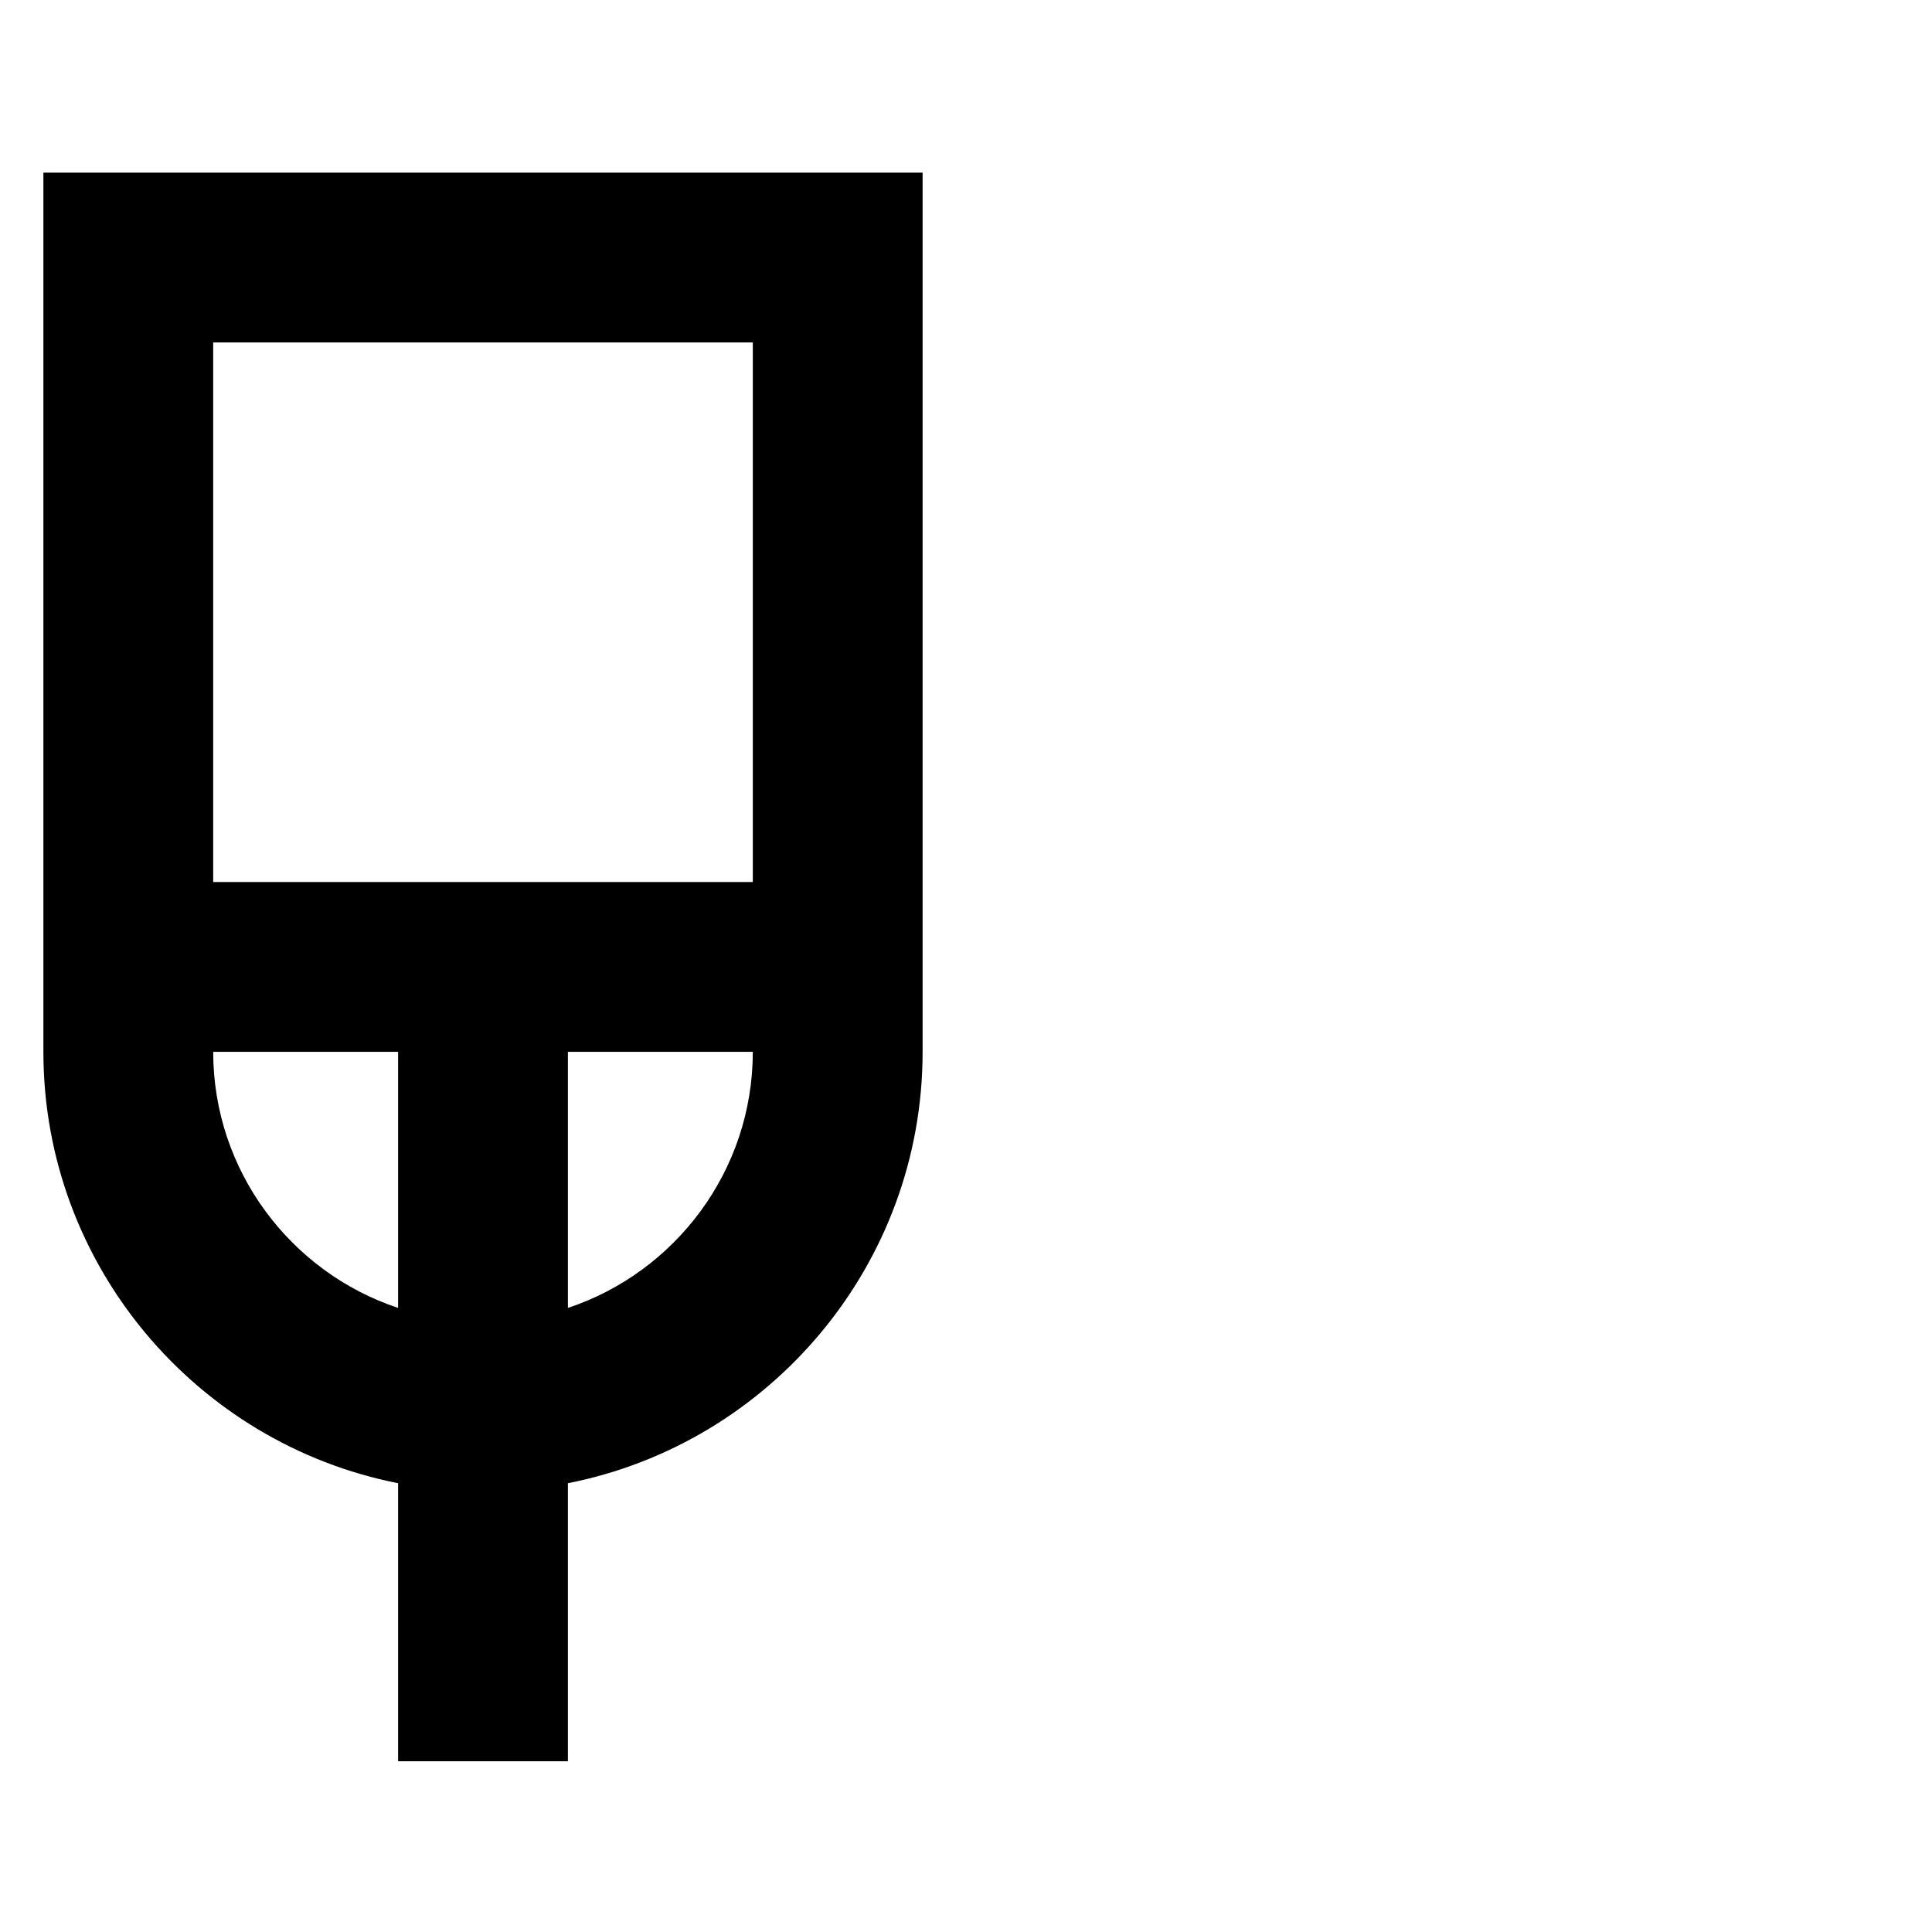
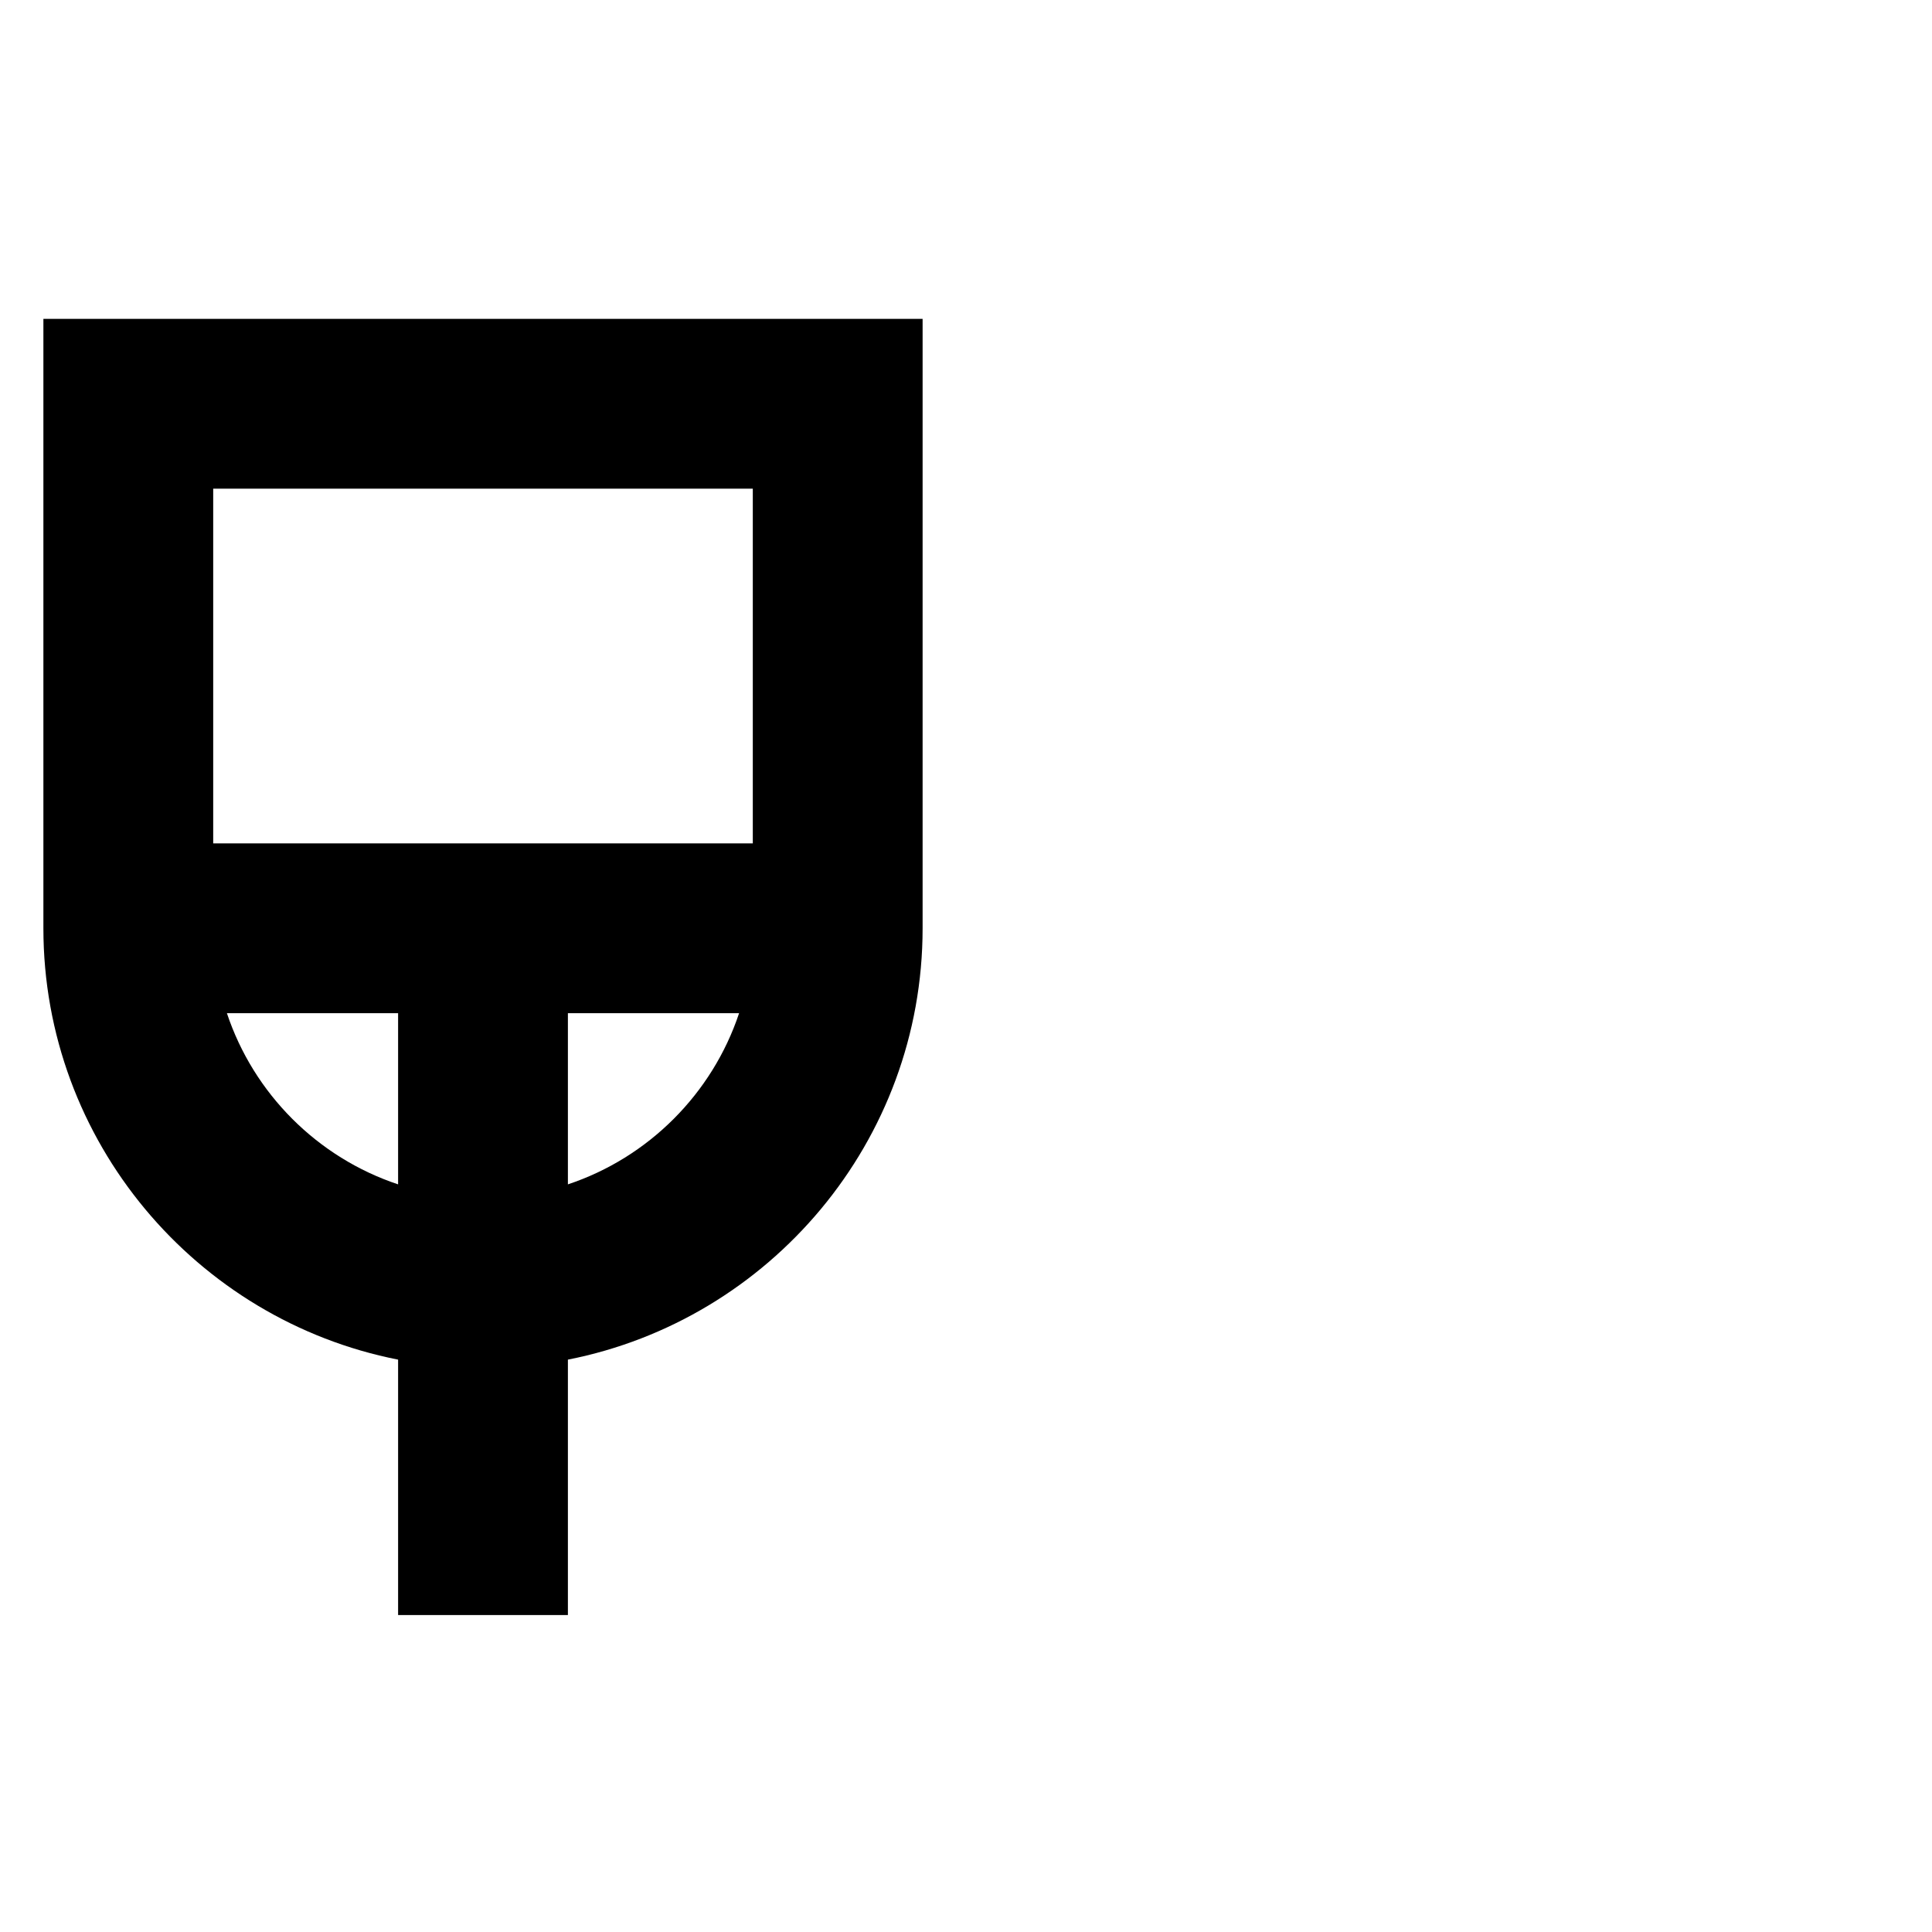
<svg xmlns="http://www.w3.org/2000/svg" width="2048" height="2048">
-   <path id="path1-5" fill="#000000" stroke="none" d="M 46 183 L 46 1115 C 46 1341.032 208.065 1530.174 422 1572.264 L 422 1867 L 602 1867 L 602 1572.264 C 815.945 1530.173 978 1341.019 978 1115 L 978 183 L 46 183 Z M 226 363 L 798 363 L 798 935 L 226 935 L 226 363 Z M 226 1115 L 422 1115 L 422 1386.475 C 308.301 1348.642 226 1241.188 226 1115 Z M 602 1115 L 798 1115 C 798 1241.181 715.703 1348.641 602 1386.475 L 602 1115 Z" />
+   <path id="path1" fill="#000000" stroke="none" d="M 46 338 L 46 894 L 46 984 C 46 1210.032 208.065 1399.174 422 1441.264 L 422 1712 L 602 1712 L 602 1441.264 C 815.935 1399.174 978 1210.032 978 984 L 978 894 L 978 338 Z M 226 518 L 798 518 L 798 894 L 226 894 Z M 240.525 1074 L 422 1074 L 422 1255.475 C 336.615 1227.063 268.937 1159.388 240.525 1074 Z M 602 1074 L 783.475 1074 C 755.063 1159.388 687.385 1227.063 602 1255.475 Z" />
</svg>
